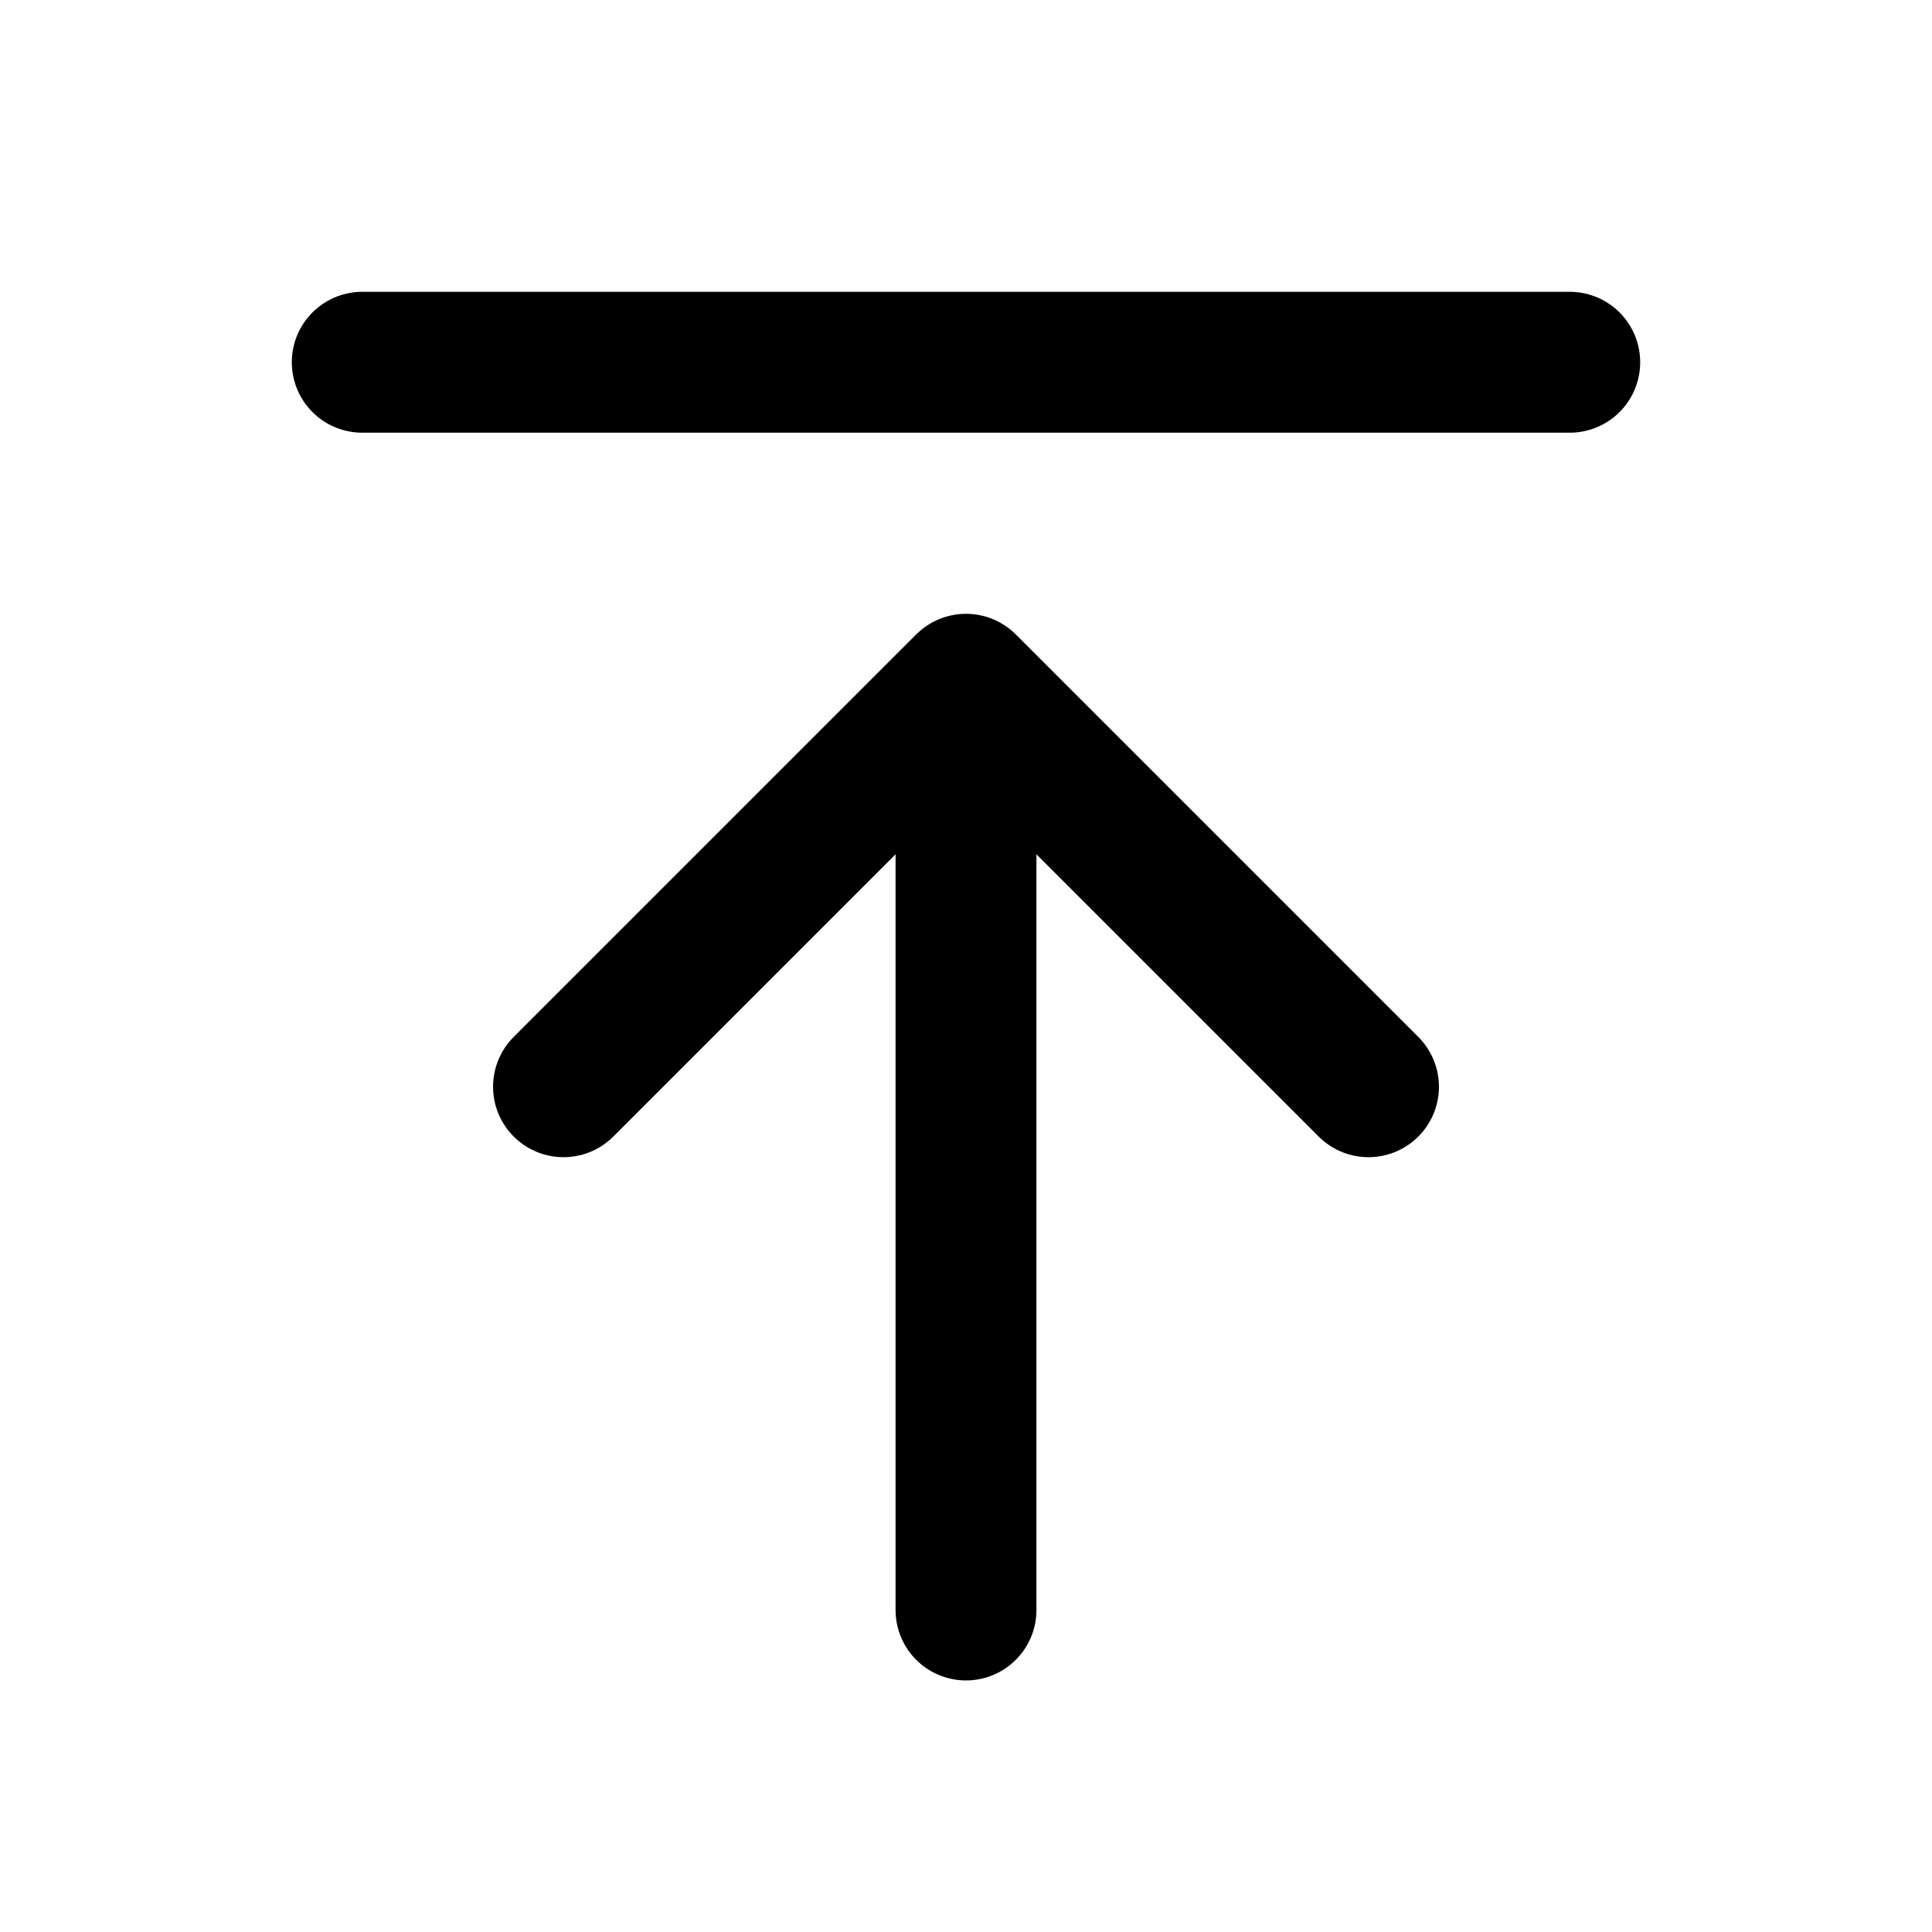
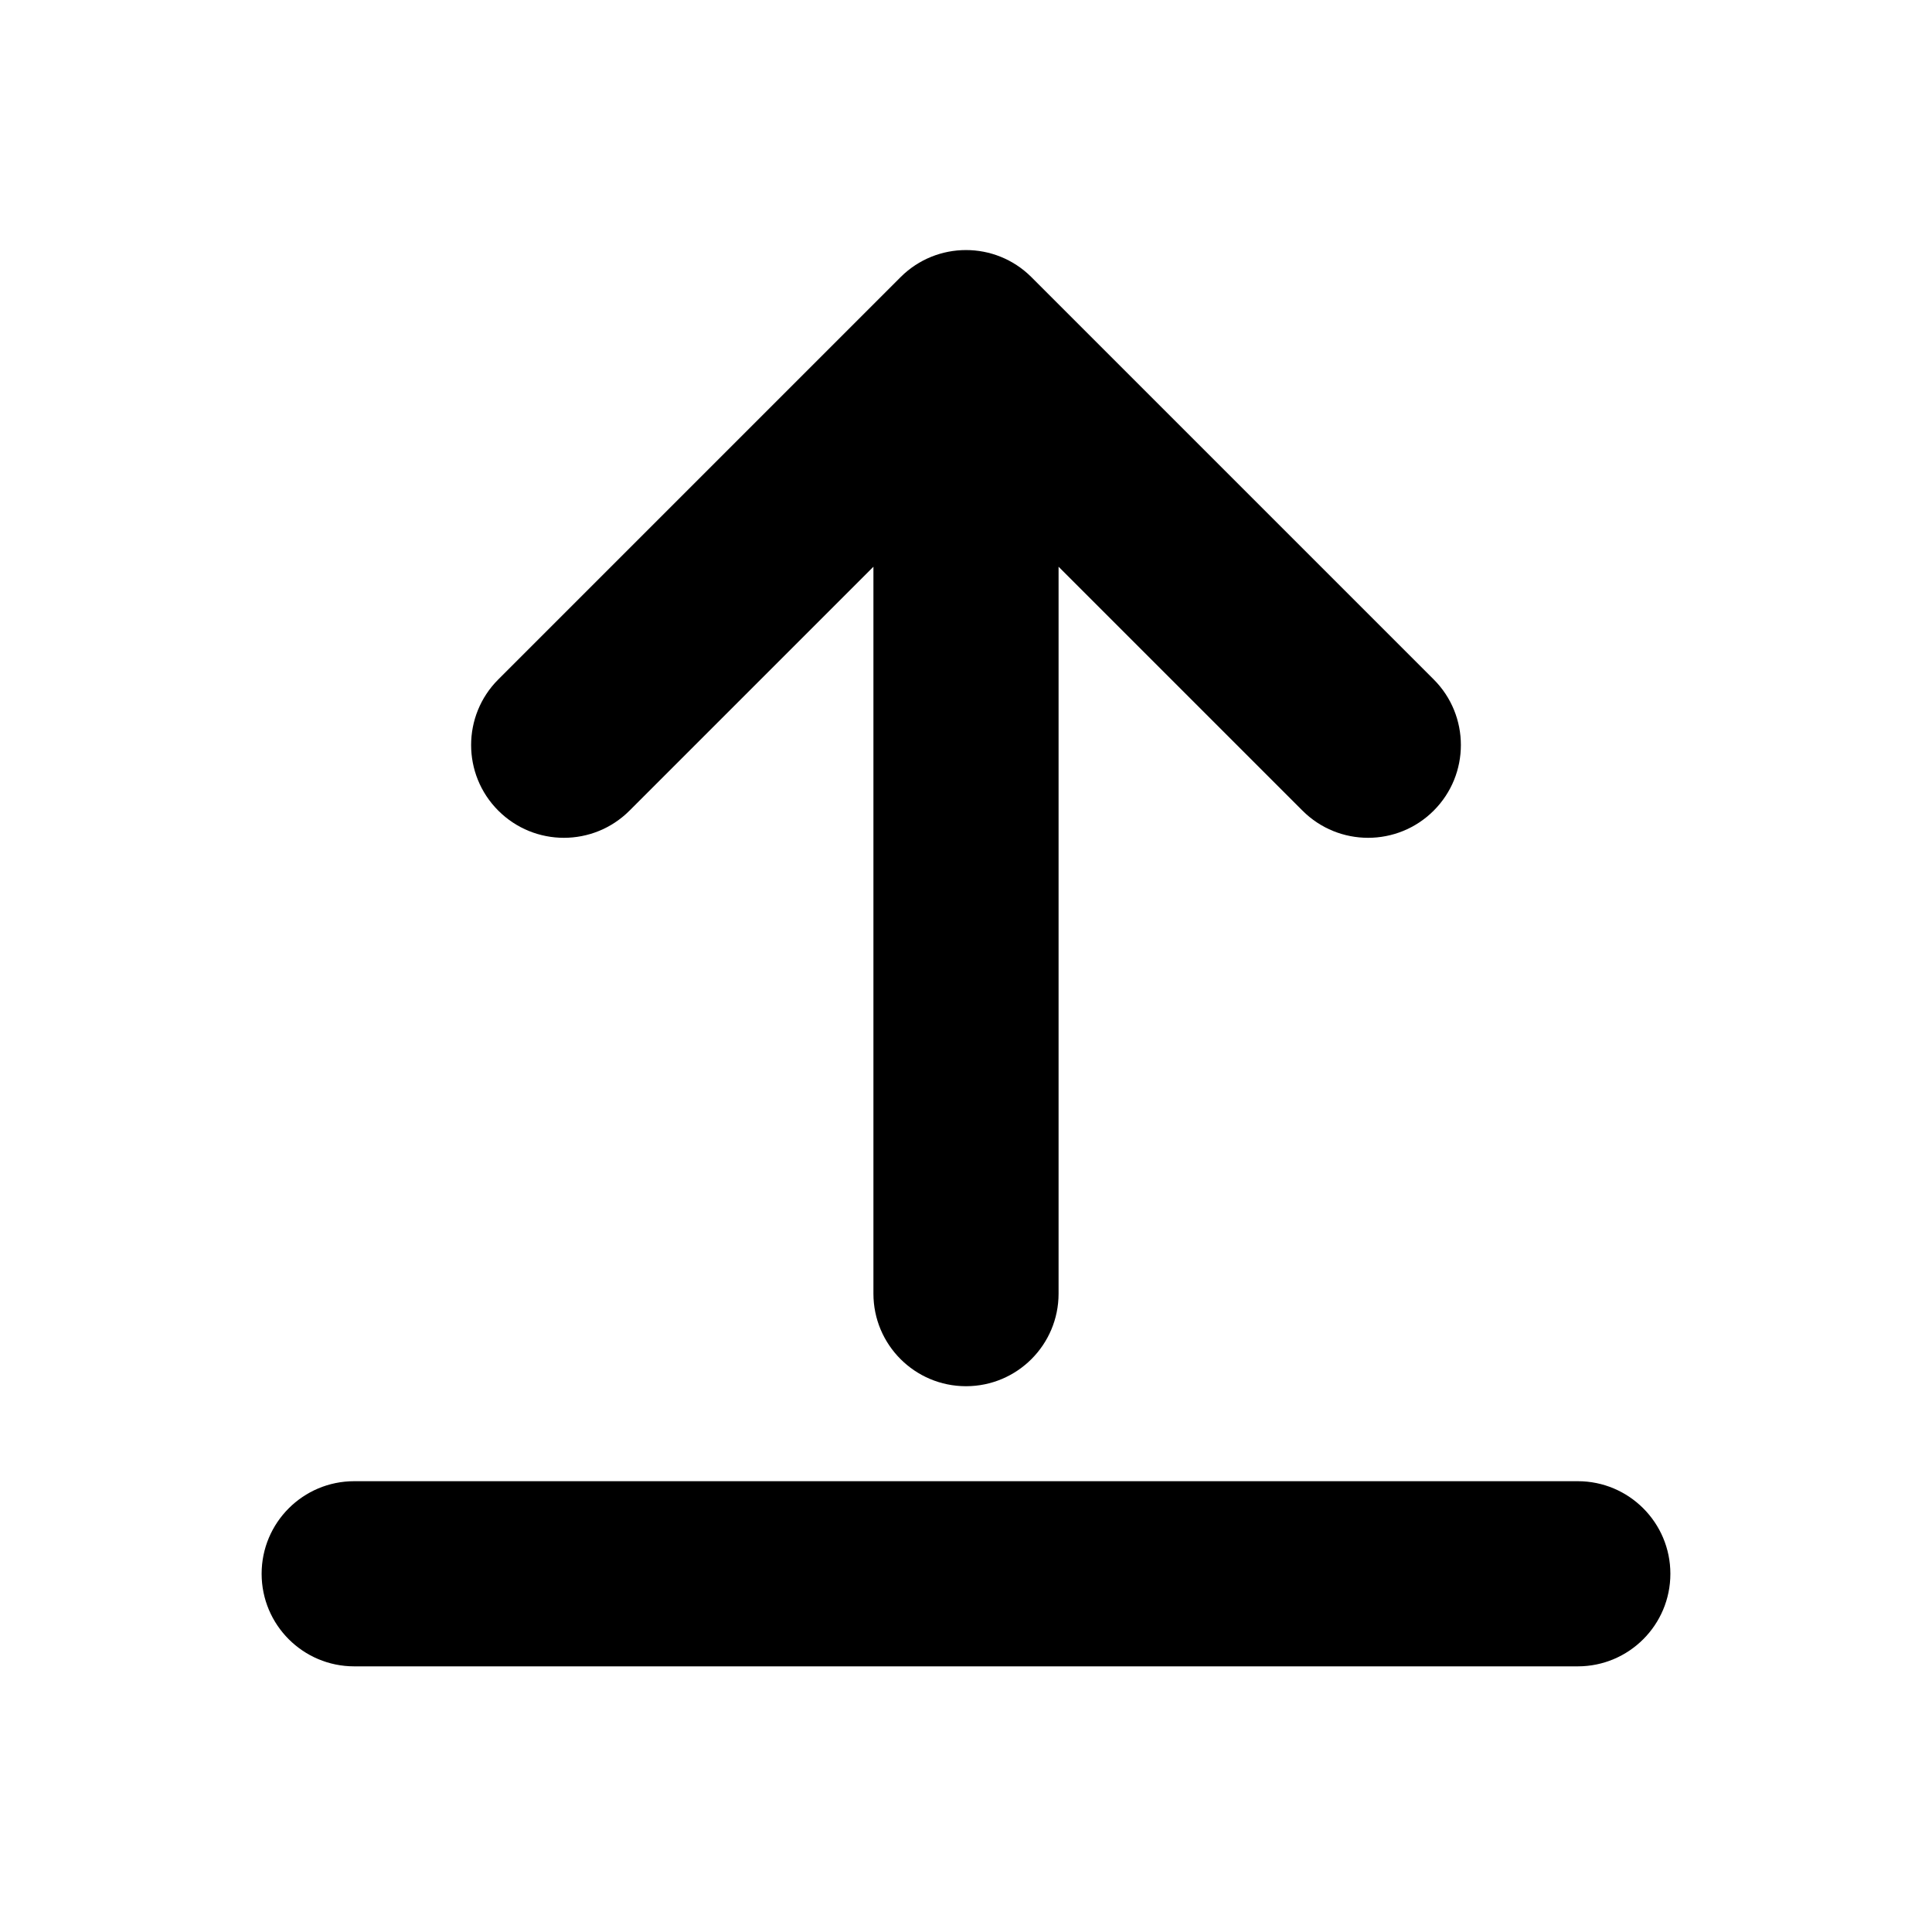
- <svg xmlns="http://www.w3.org/2000/svg" viewBox="0 0 24 24" fill="none" stroke="currentColor" stroke-width="1.75" stroke-linecap="round" stroke-linejoin="round">
-   <path d="M12 20V9" />
-   <path d="m7 13.5 5-5 5 5" />
-   <path d="M4.5 4.5h15" />
+ <svg xmlns="http://www.w3.org/2000/svg" viewBox="0 0 24 24" fill="currentColor">
+   <path d="M11.19 3.44a1.15 1.15 0 0 1 1.62 0l5 5a1.15 1.15 0 0 1-1.63 1.63l-3.03-3.03v9.03a1.15 1.15 0 1 1-2.3 0V7.04L7.82 10.07a1.15 1.15 0 1 1-1.63-1.63ZM4.4 18.4h15.2a1.15 1.15 0 1 1 0 2.3H4.4a1.15 1.15 0 1 1 0-2.3Z" />
</svg>
